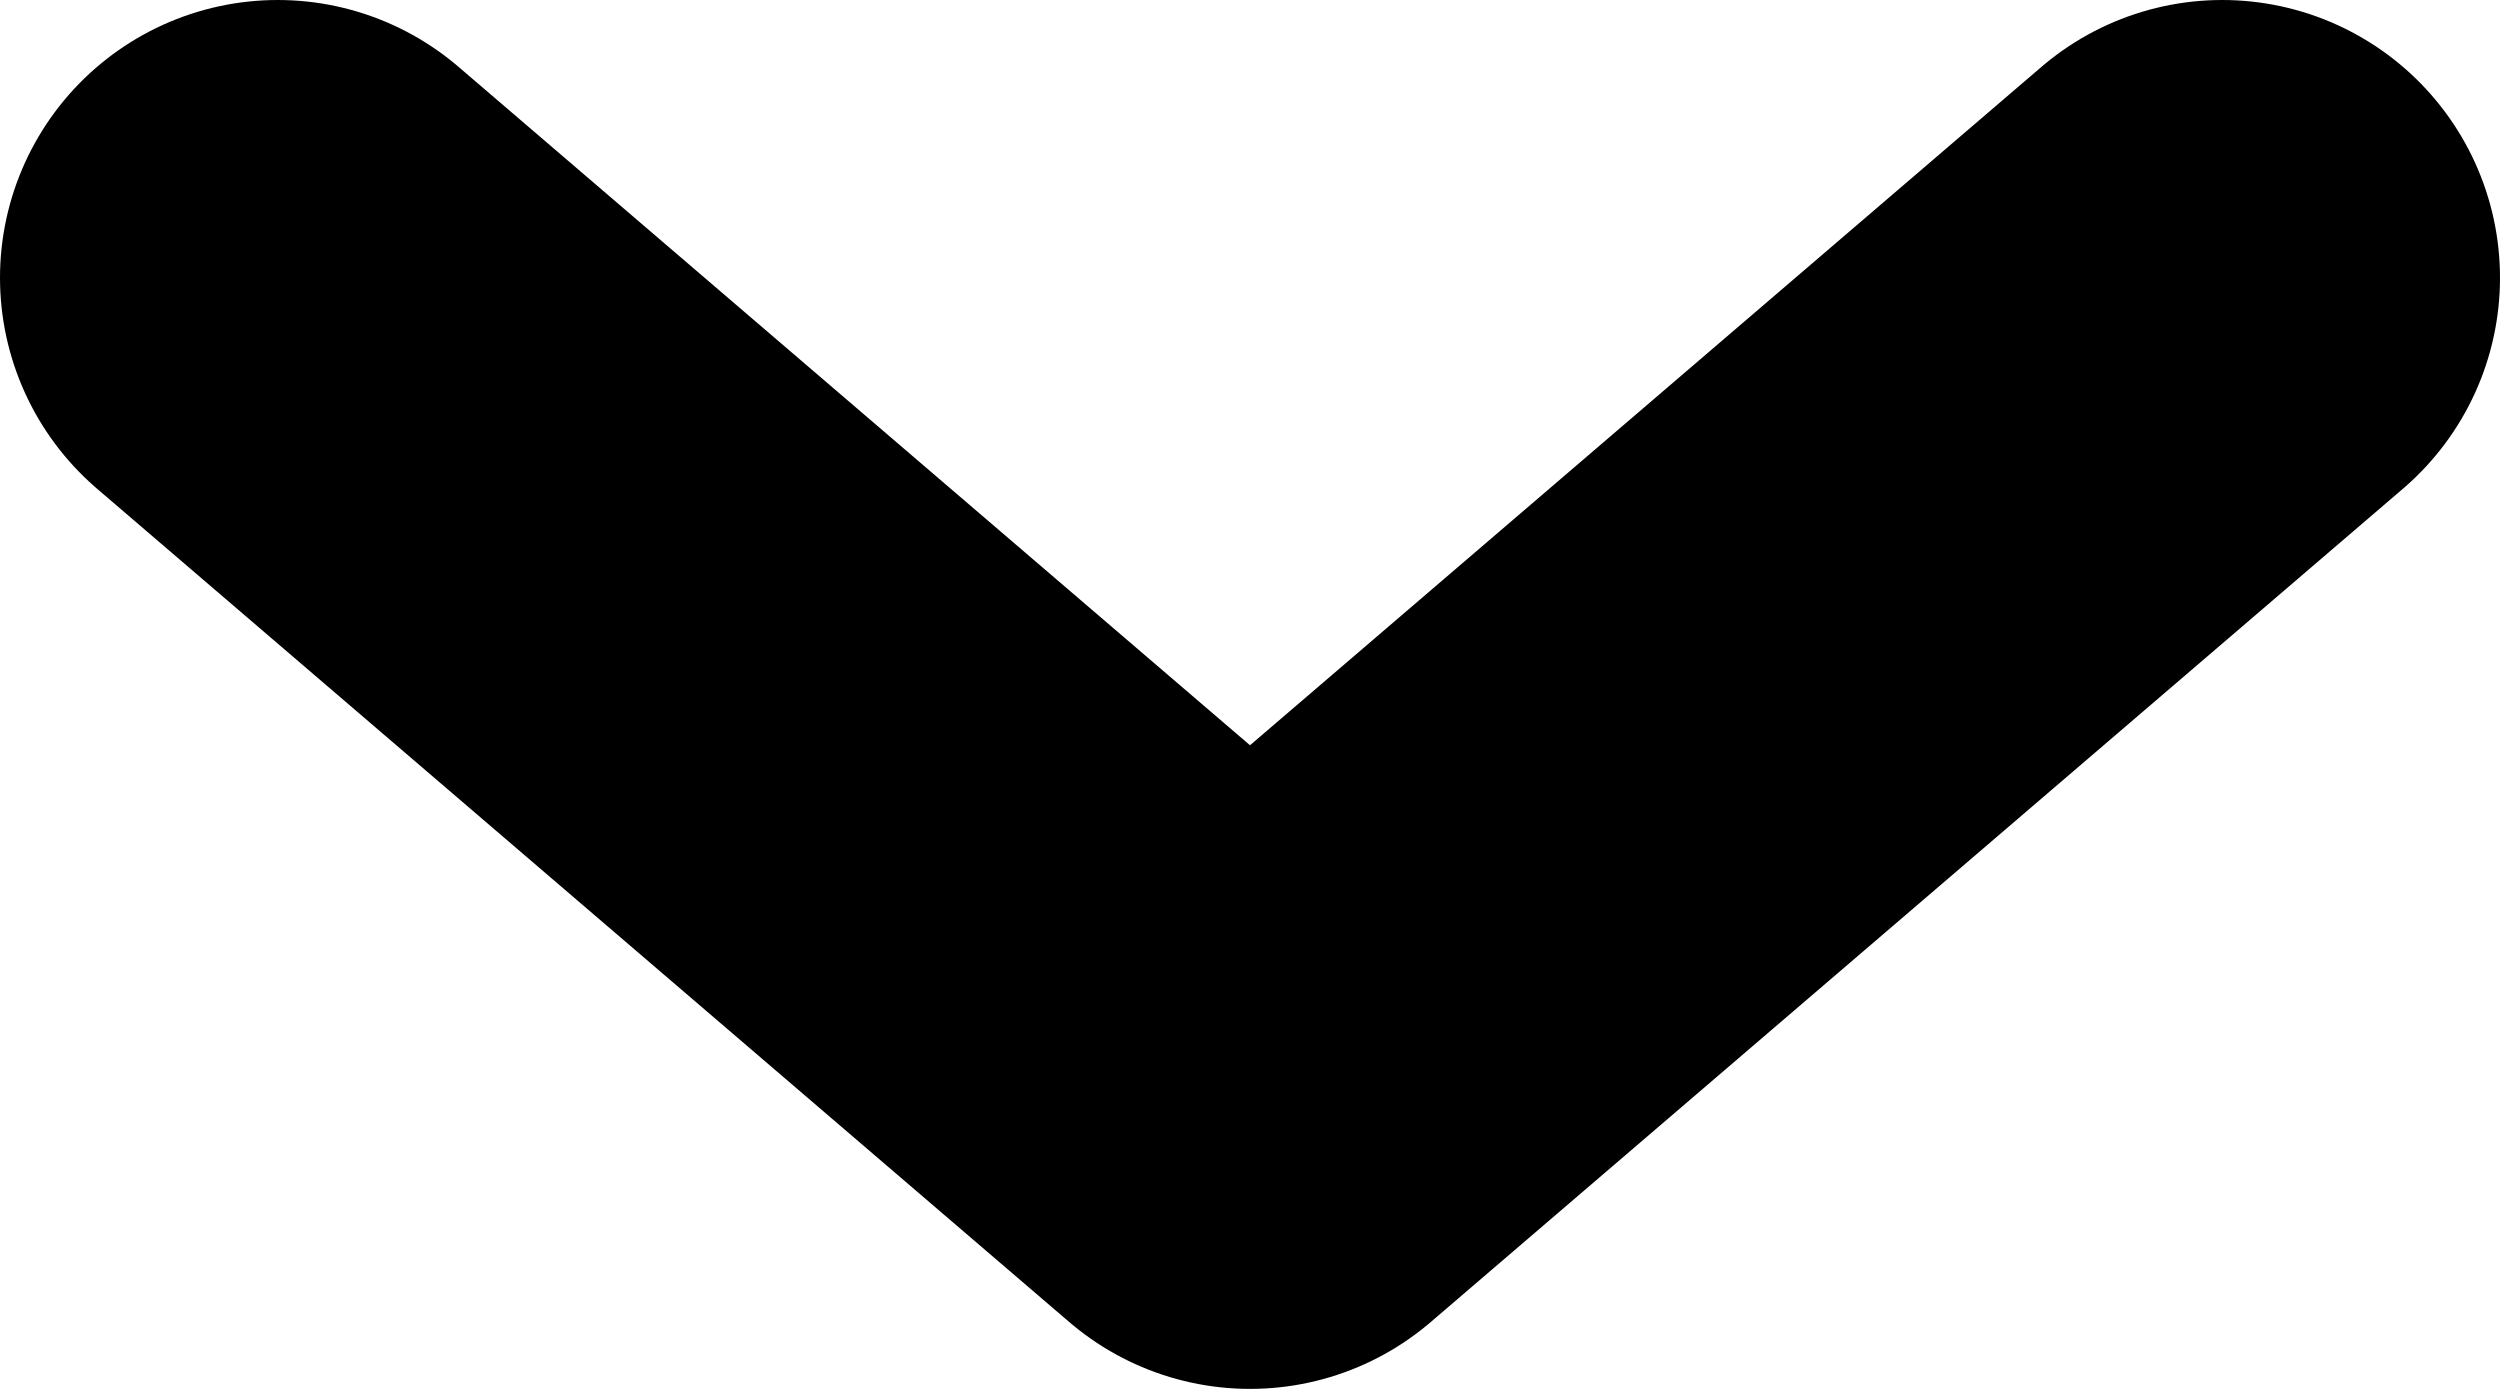
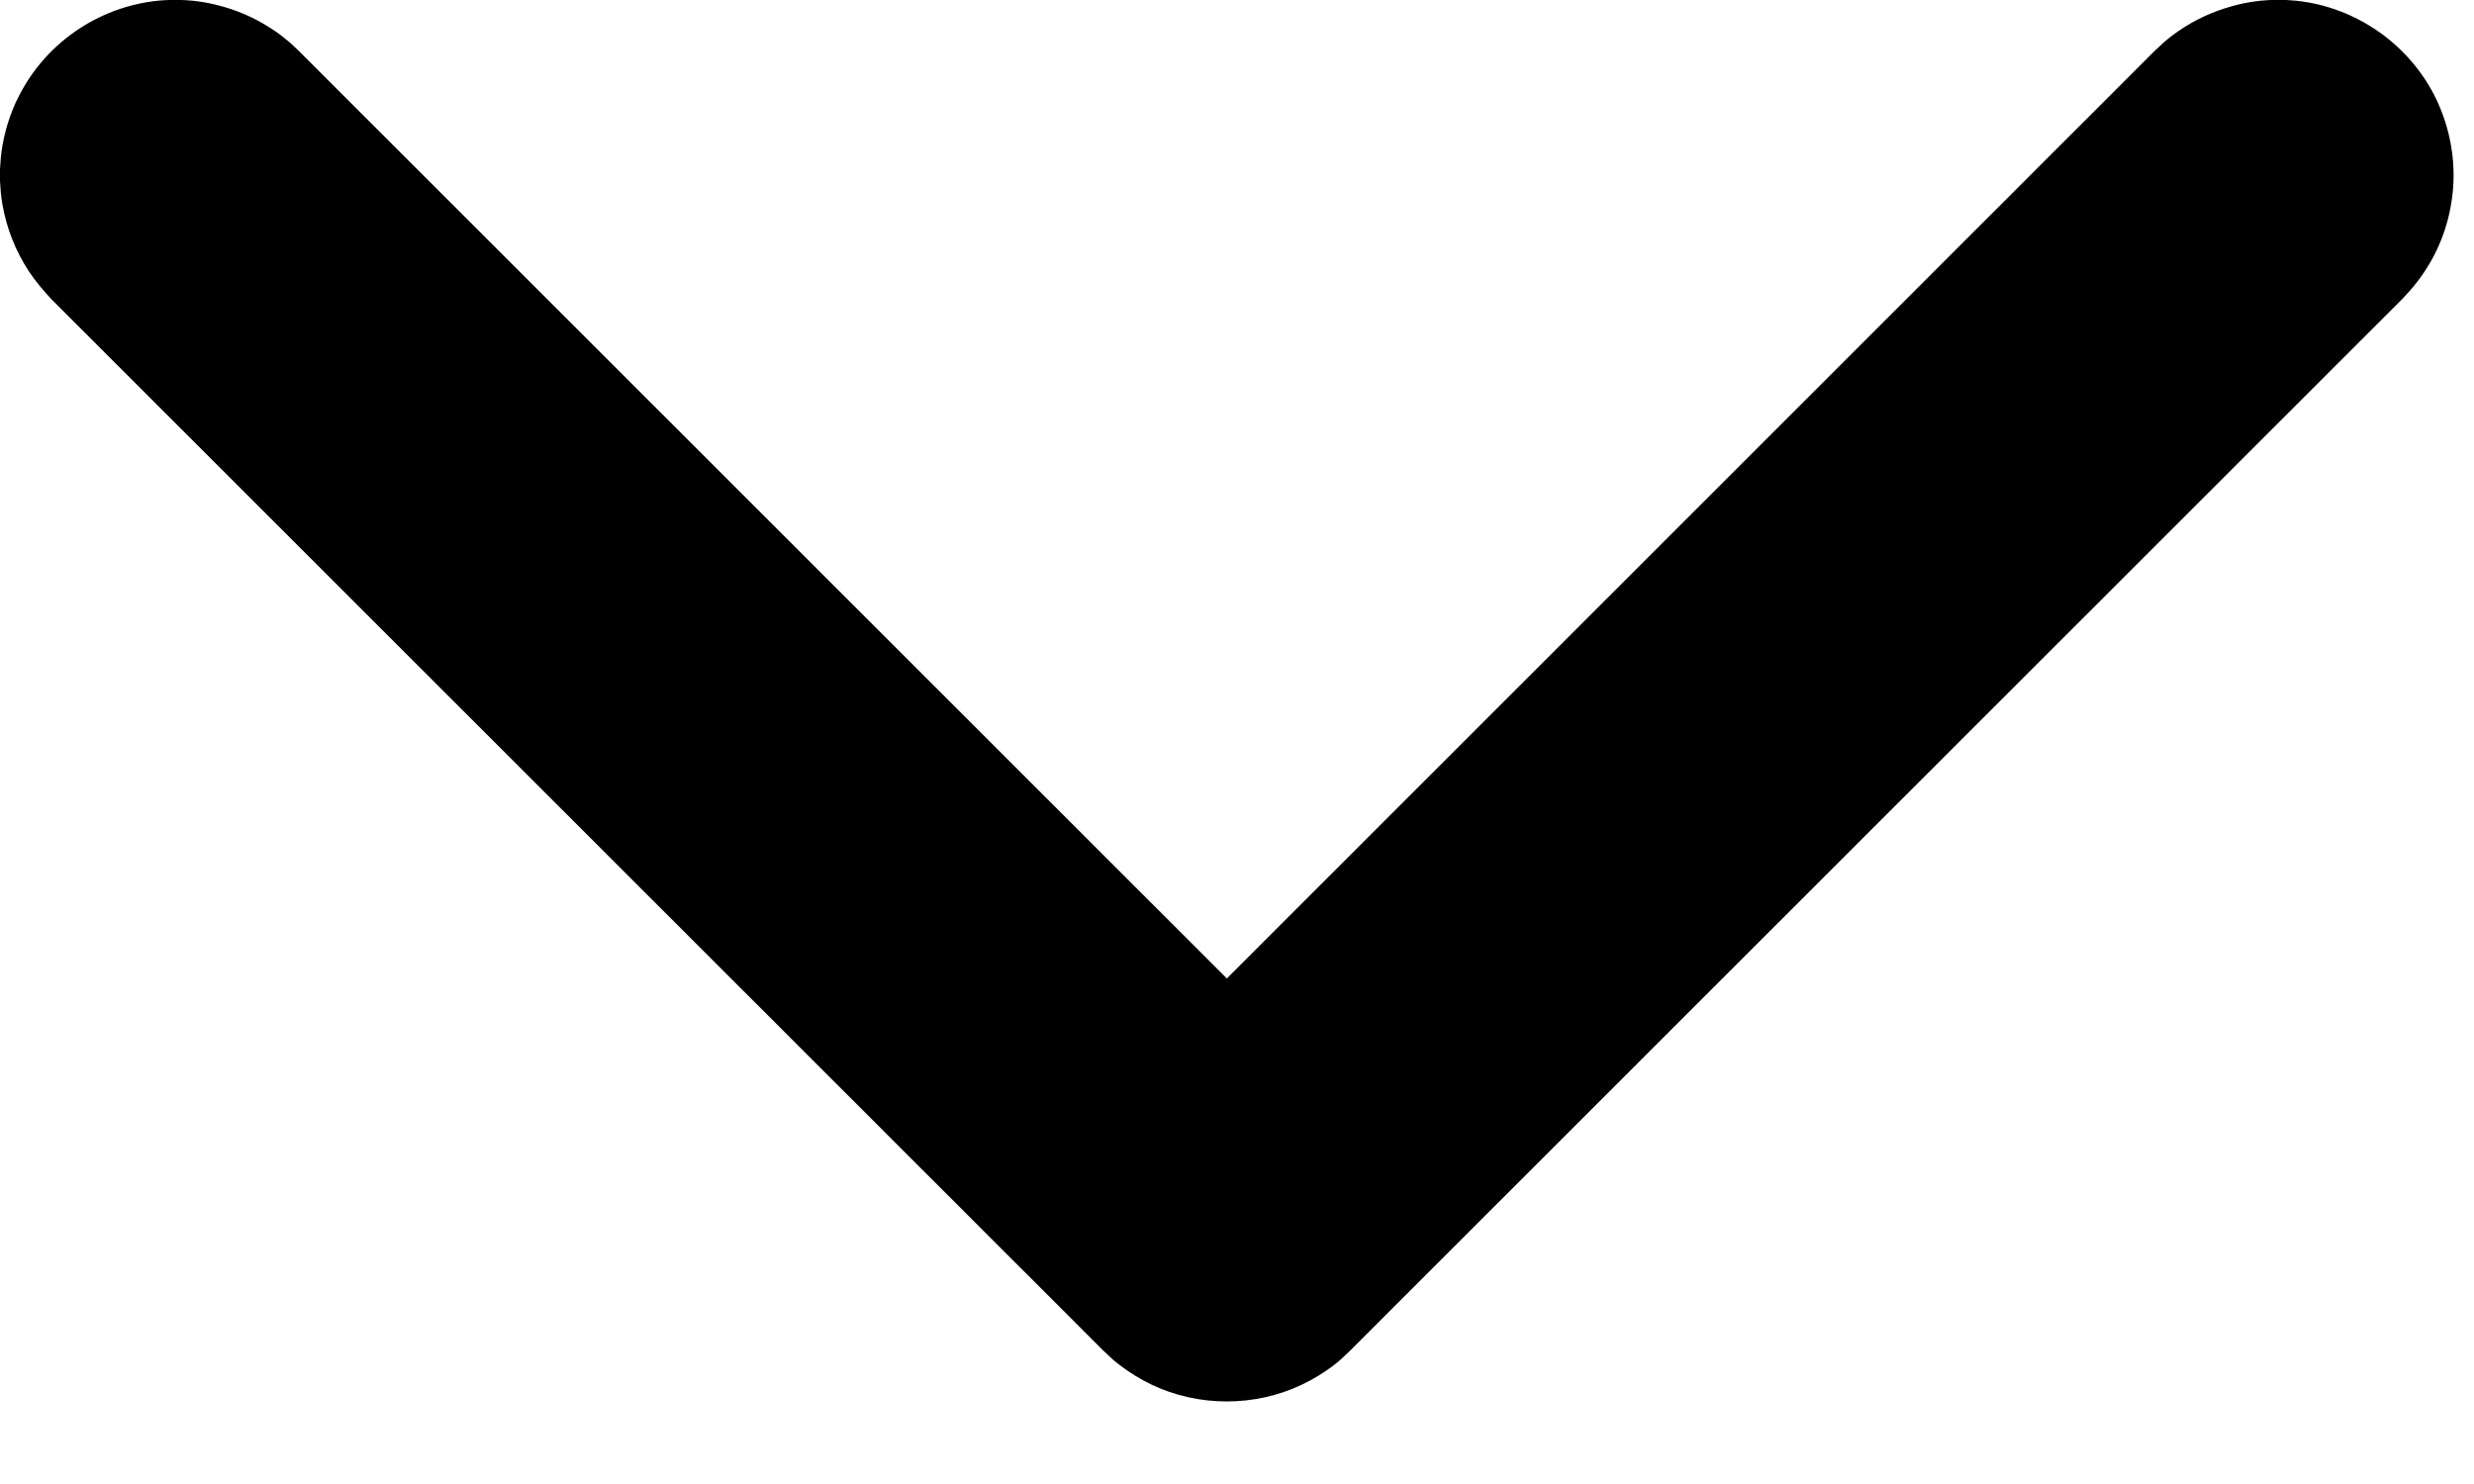
- <svg xmlns="http://www.w3.org/2000/svg" width="9" height="5" viewBox="0 0 9 5" fill="none">
-   <path d="M8 1L4.5 4L1 1" stroke="currentColor" stroke-width="2" stroke-linecap="round" stroke-linejoin="round" />
+ <svg xmlns="http://www.w3.org/2000/svg" width="10" height="6" viewBox="0 0 10 6" fill="none">
+   <path fill-rule="evenodd" d="M0 0.732C0.003 0.775 0.003 0.786 0.01 0.828C0.027 0.924 0.063 1.015 0.116 1.096C0.143 1.137 0.174 1.173 0.207 1.209L4.458 5.459C4.489 5.488 4.496 5.497 4.531 5.523C4.569 5.552 4.611 5.577 4.654 5.598C4.845 5.689 5.072 5.689 5.263 5.598C5.307 5.577 5.348 5.552 5.387 5.523C5.421 5.497 5.428 5.488 5.459 5.459L9.71 1.209C9.739 1.177 9.747 1.17 9.773 1.136C9.842 1.046 9.888 0.94 9.907 0.828C9.921 0.749 9.921 0.667 9.907 0.588C9.896 0.524 9.876 0.462 9.849 0.404C9.743 0.182 9.525 0.028 9.281 0.003C9.185 -0.007 9.087 0.003 8.995 0.033C8.918 0.057 8.845 0.095 8.781 0.143C8.747 0.169 8.739 0.178 8.708 0.207L4.959 3.956L1.209 0.207L1.174 0.174C1.141 0.147 1.133 0.139 1.097 0.116C1.029 0.071 0.954 0.039 0.876 0.02C0.813 0.004 0.749 -0.002 0.684 -9.91089e-05C0.439 0.008 0.211 0.147 0.091 0.361C0.051 0.431 0.024 0.508 0.01 0.588C0.003 0.63 0.003 0.641 0 0.684C0 0.7 0 0.716 0 0.732Z" fill="currentColor" />
</svg>
